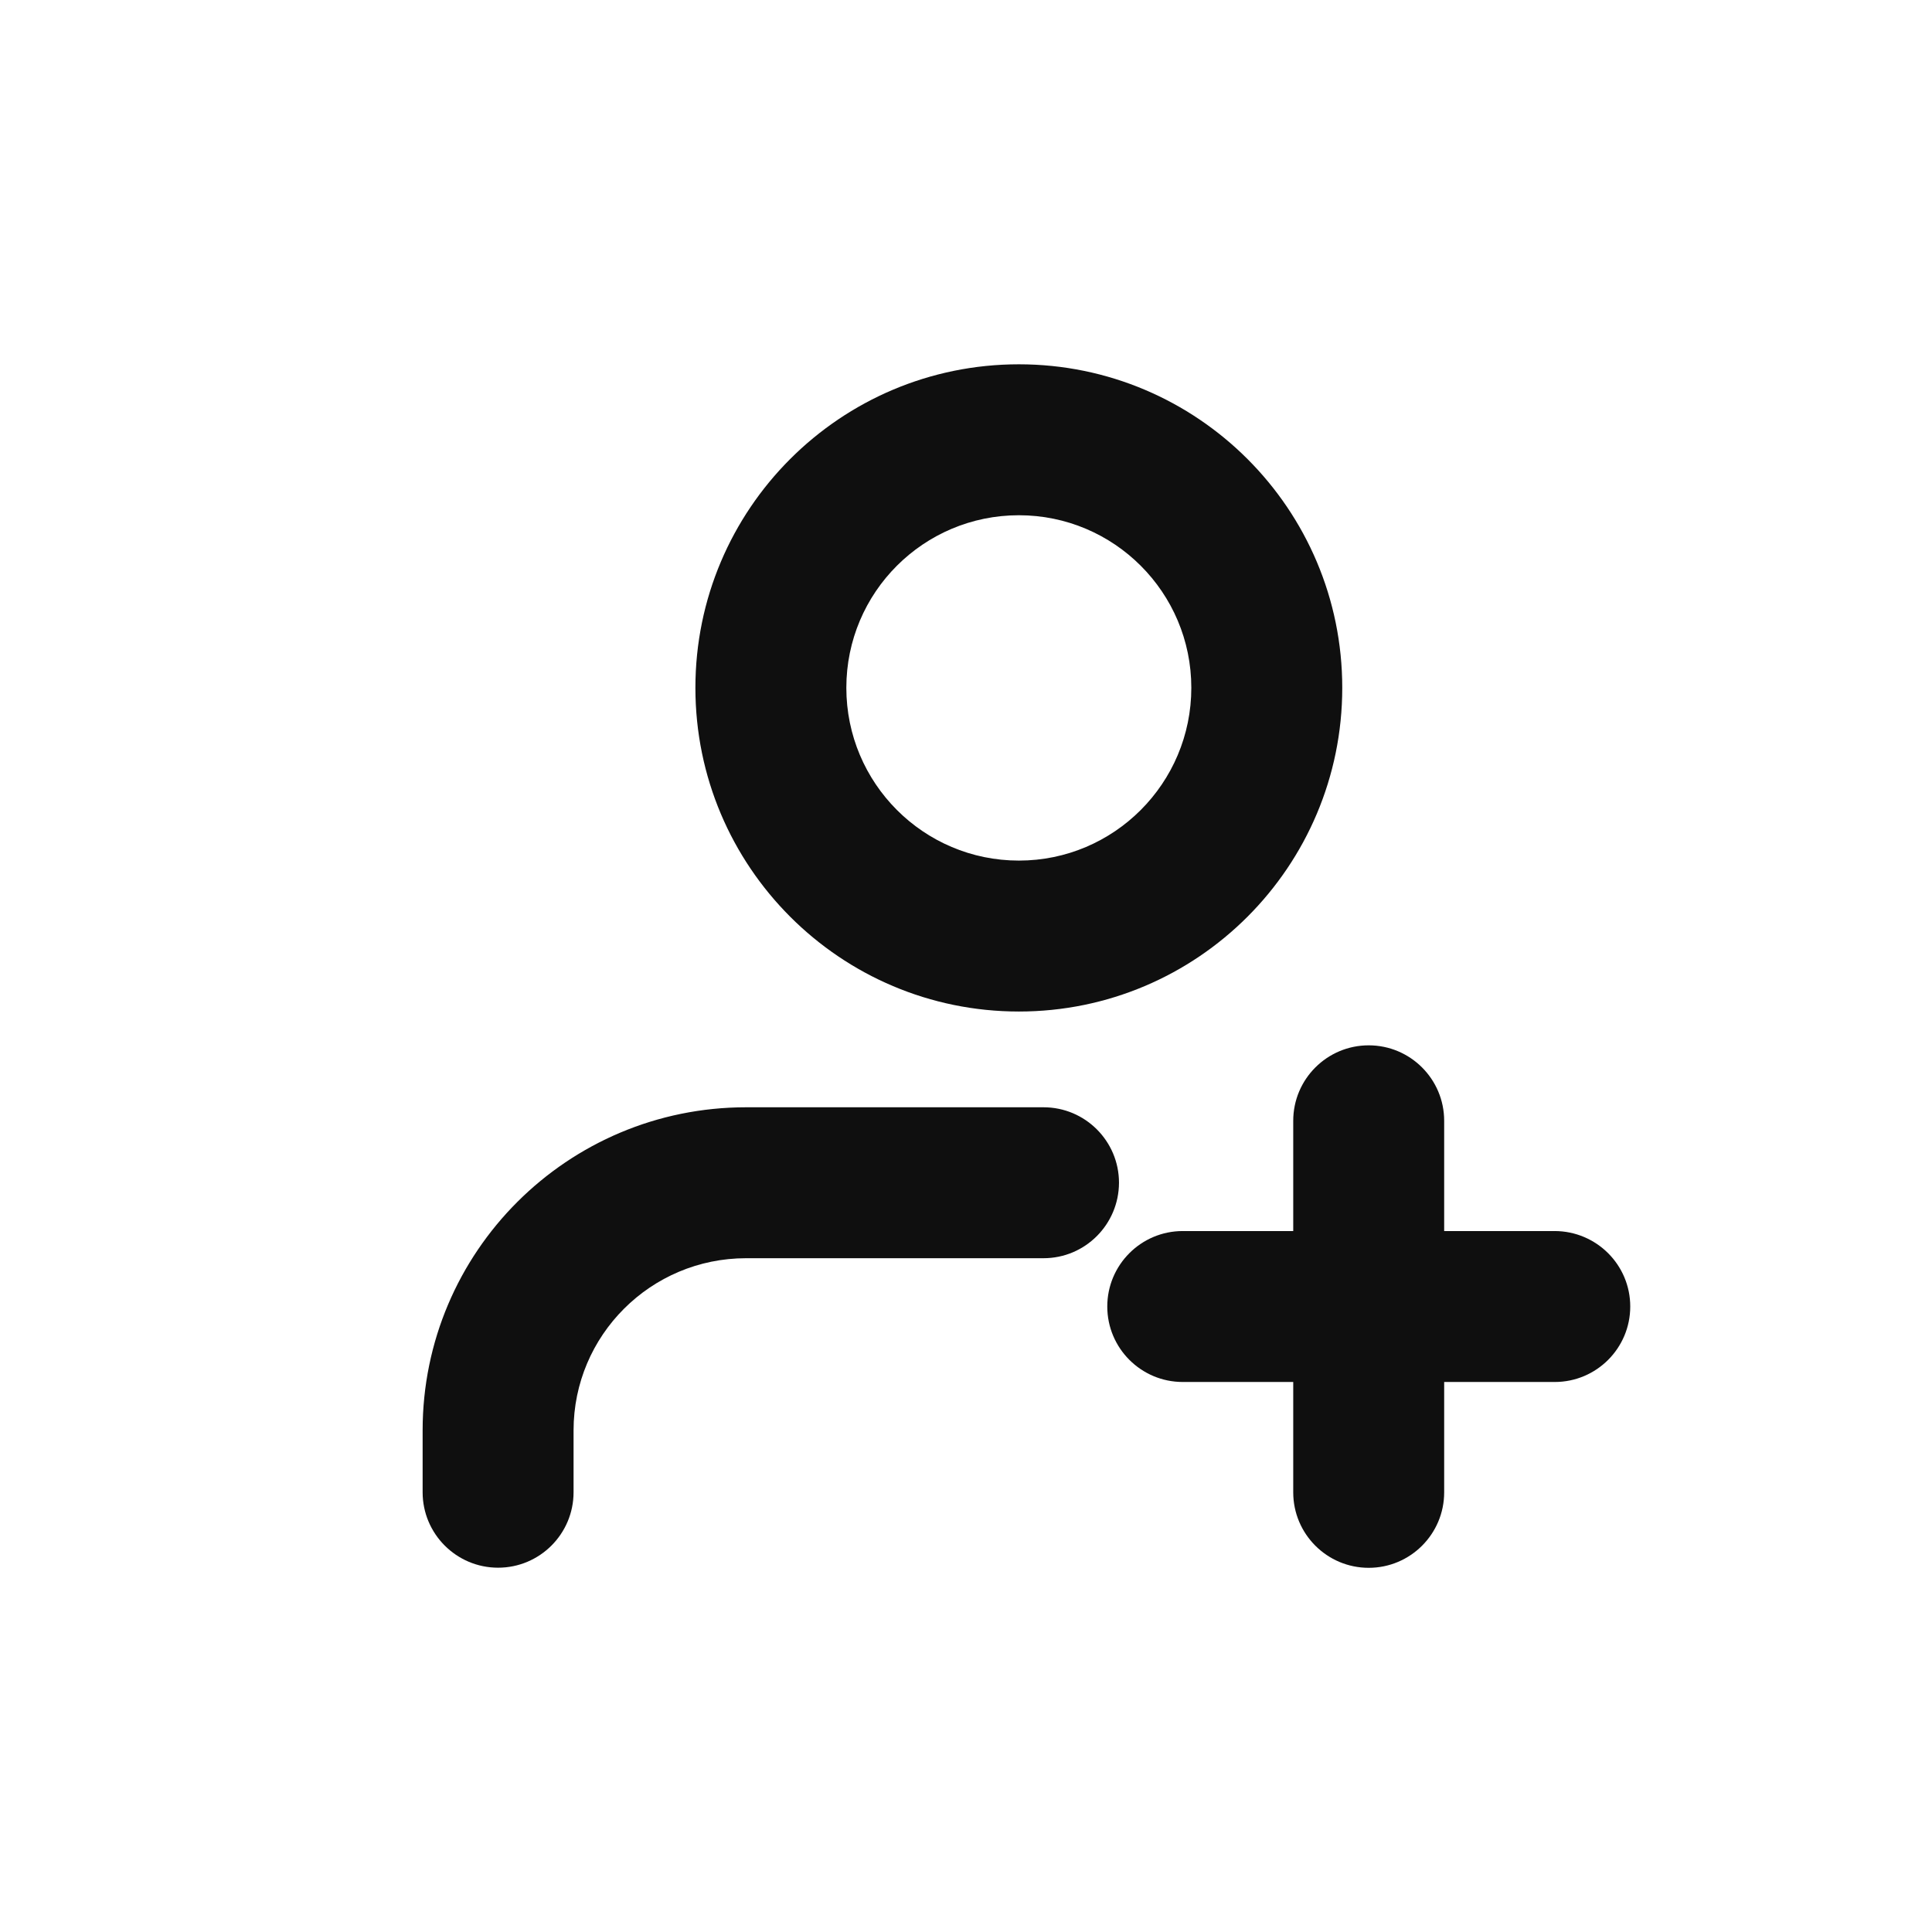
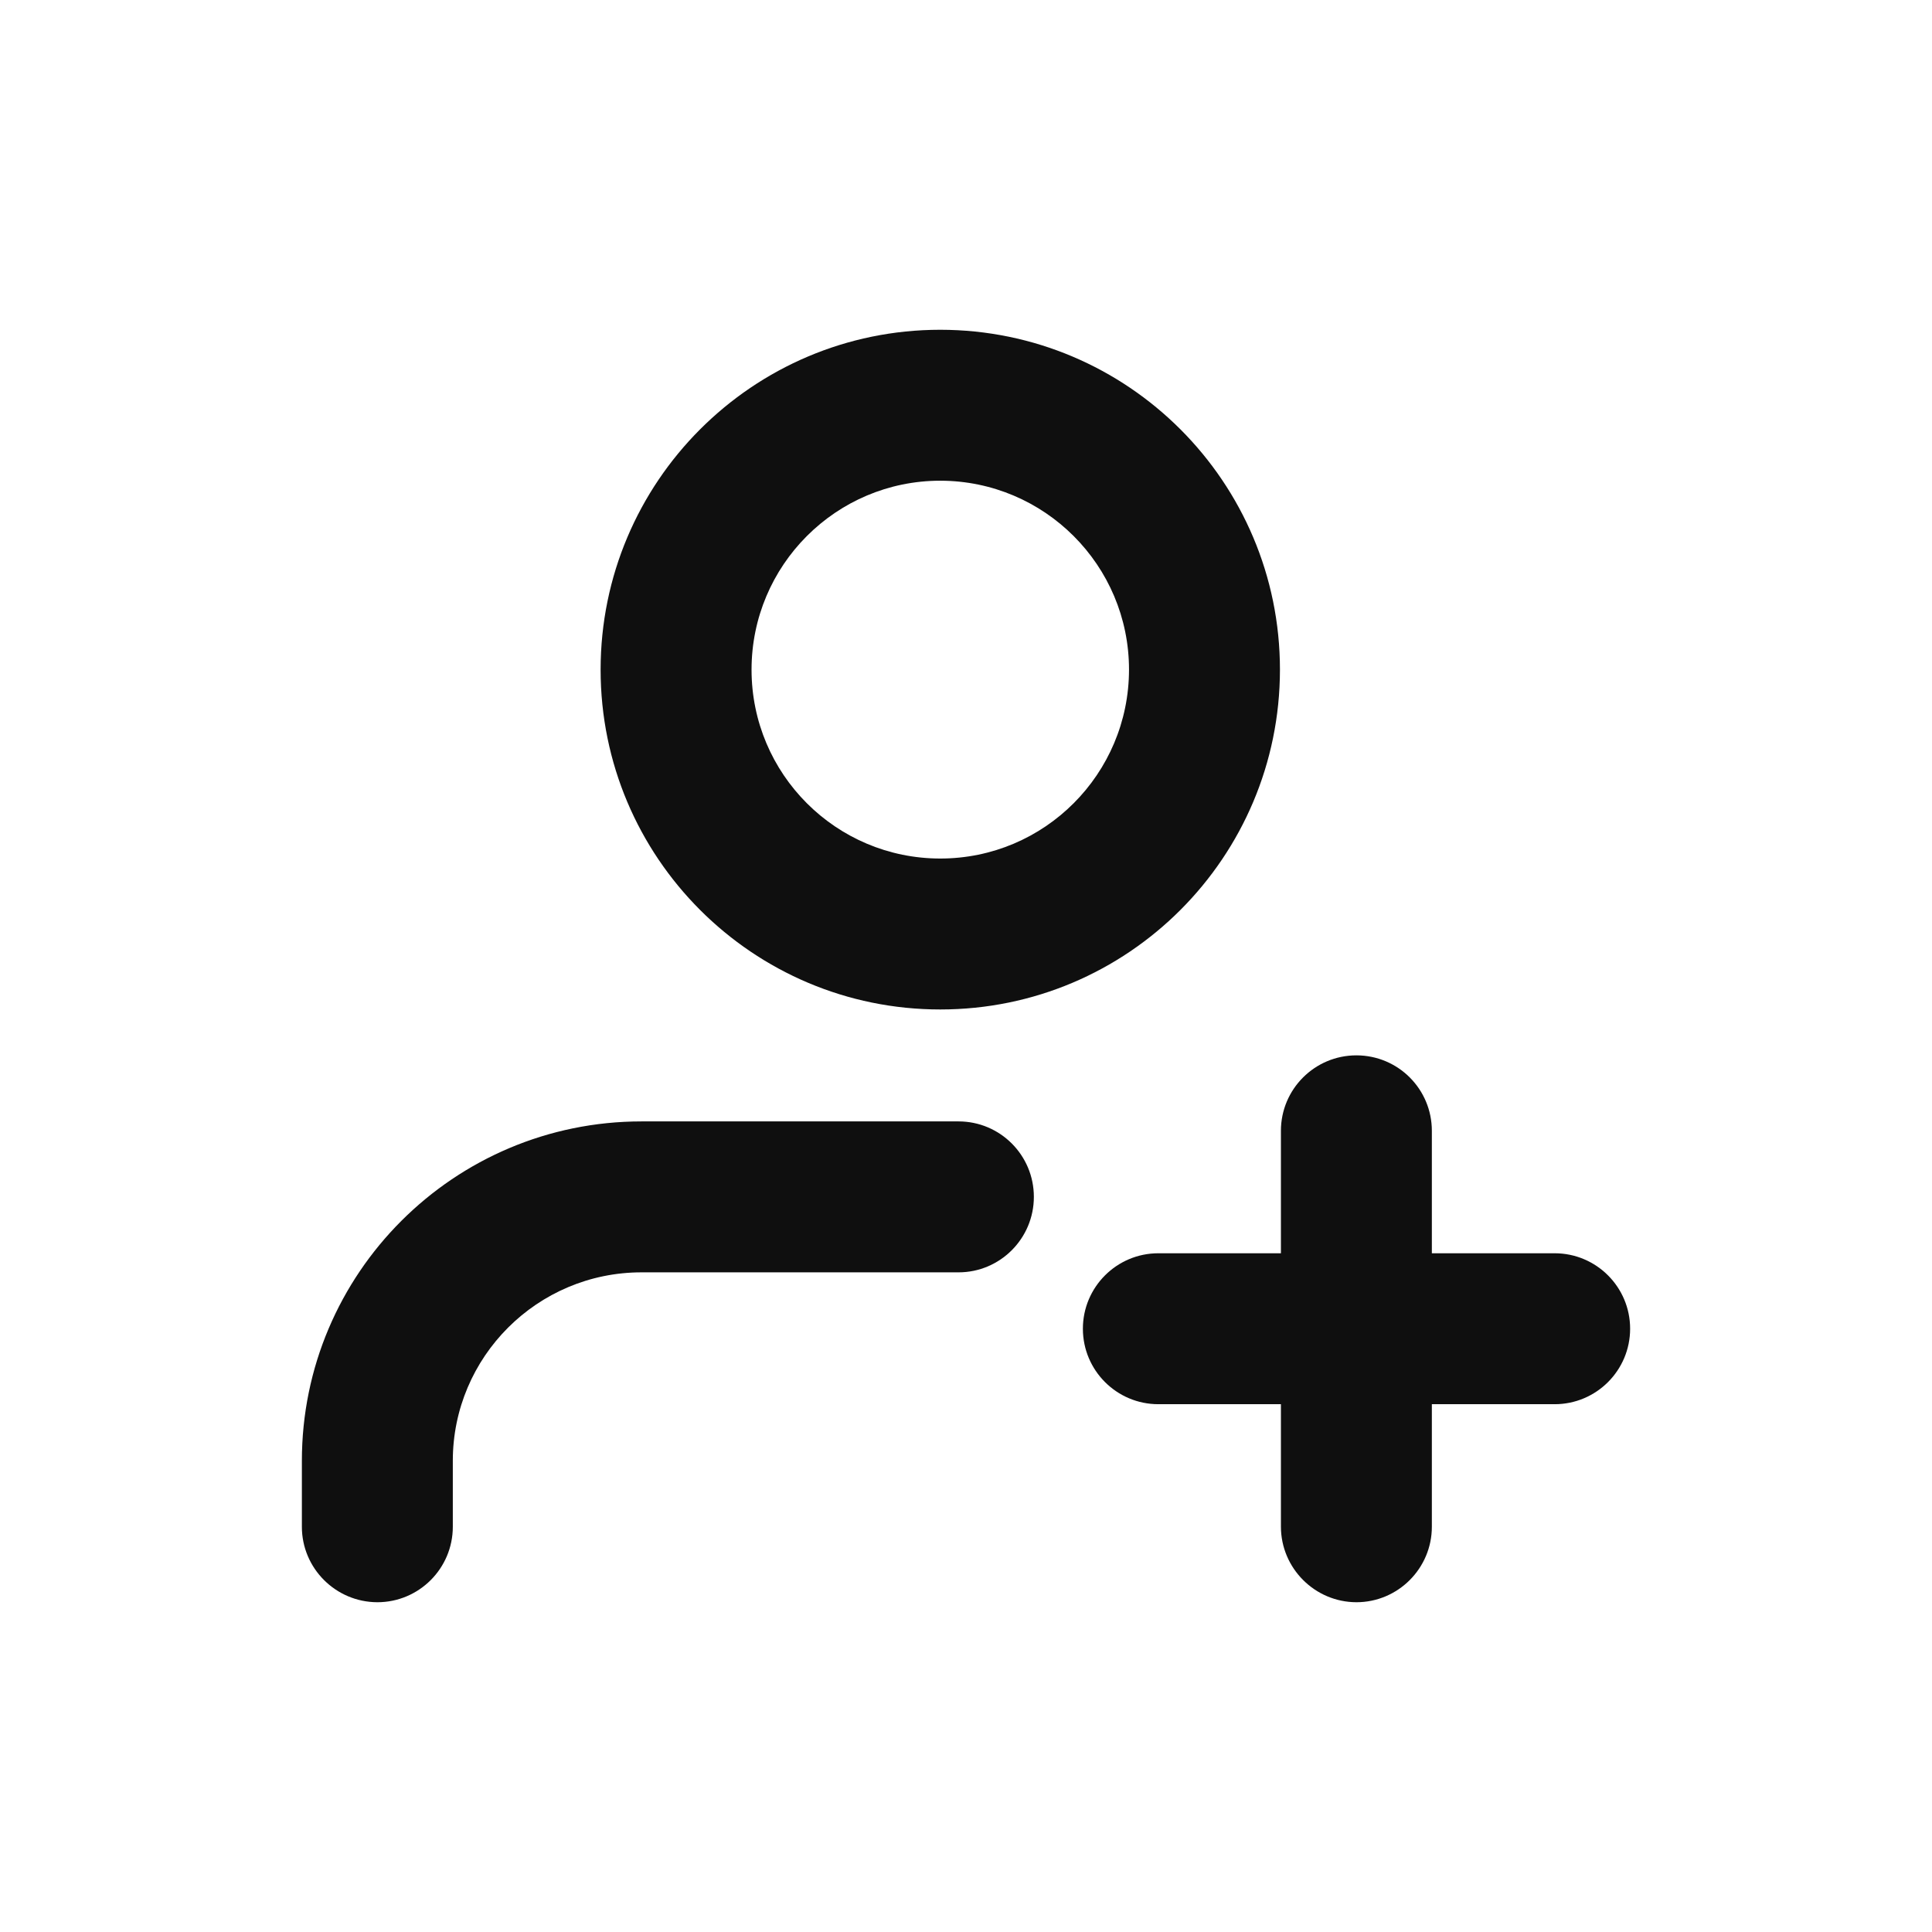
<svg xmlns="http://www.w3.org/2000/svg" width="16" height="16" viewBox="0 0 16 16" fill="none">
-   <path d="M11.335 8.657C11.68 8.657 11.96 8.937 11.96 9.282V10.195H12.876C13.221 10.196 13.501 10.475 13.501 10.82C13.501 11.165 13.221 11.445 12.876 11.445H11.96V12.359C11.96 12.704 11.68 12.984 11.335 12.984C10.99 12.984 10.71 12.704 10.71 12.359V11.445H9.795C9.45 11.445 9.17 11.165 9.17 10.82C9.17 10.475 9.45 10.195 9.795 10.195H10.71V9.282C10.71 8.937 10.99 8.657 11.335 8.657Z" fill="#0F0F0F" />
-   <path d="M8.642 9.17C8.987 9.17 9.267 9.45 9.267 9.795C9.266 10.14 8.987 10.42 8.642 10.42H6.179C5.389 10.42 4.75 11.059 4.75 11.846V12.358C4.75 12.703 4.47 12.983 4.125 12.983C3.78 12.983 3.5 12.703 3.5 12.358V11.846C3.5 10.367 4.7 9.17 6.179 9.17H8.642Z" fill="#0F0F0F" />
-   <path d="M8.438 3.017C9.917 3.017 11.116 4.217 11.116 5.696C11.116 7.176 9.917 8.377 8.438 8.377C6.958 8.377 5.759 7.176 5.759 5.696C5.759 4.217 6.958 3.017 8.438 3.017ZM8.438 4.267C7.649 4.267 7.009 4.906 7.009 5.696C7.009 6.486 7.649 7.127 8.438 7.127C9.226 7.127 9.866 6.486 9.866 5.696C9.866 4.907 9.226 4.267 8.438 4.267Z" fill="#0F0F0F" />
+   <path d="M7.938 9.287C8.283 9.287 8.562 9.567 8.562 9.912C8.562 10.257 8.282 10.537 7.938 10.537H5.313C4.45 10.537 3.75 11.237 3.75 12.098V12.644C3.75 12.989 3.47 13.269 3.125 13.269C2.78 13.268 2.5 12.988 2.5 12.644V12.098C2.5 10.545 3.761 9.287 5.313 9.287H7.938Z" fill="#0F0F0F" />
+   <path d="M11.233 8.74C11.579 8.74 11.858 9.02 11.858 9.365V10.379H12.875C13.22 10.379 13.5 10.659 13.5 11.004C13.5 11.349 13.22 11.629 12.875 11.629H11.858V12.644C11.858 12.988 11.578 13.269 11.233 13.269C10.889 13.268 10.609 12.988 10.608 12.644V11.629H9.593C9.248 11.629 8.968 11.349 8.968 11.004C8.968 10.659 9.248 10.379 9.593 10.379H10.608V9.365C10.608 9.02 10.888 8.74 11.233 8.74Z" fill="#0F0F0F" />
+   <path d="M7.787 2.731C9.341 2.732 10.6 3.992 10.6 5.546C10.599 7.1 9.341 8.36 7.787 8.36C6.233 8.36 4.974 7.1 4.974 5.546C4.974 3.992 6.233 2.731 7.787 2.731ZM7.787 3.981C6.924 3.981 6.224 4.682 6.224 5.546C6.224 6.41 6.924 7.11 7.787 7.11C8.65 7.11 9.349 6.41 9.35 5.546C9.35 4.682 8.65 3.982 7.787 3.981Z" fill="#0F0F0F" />
</svg>
